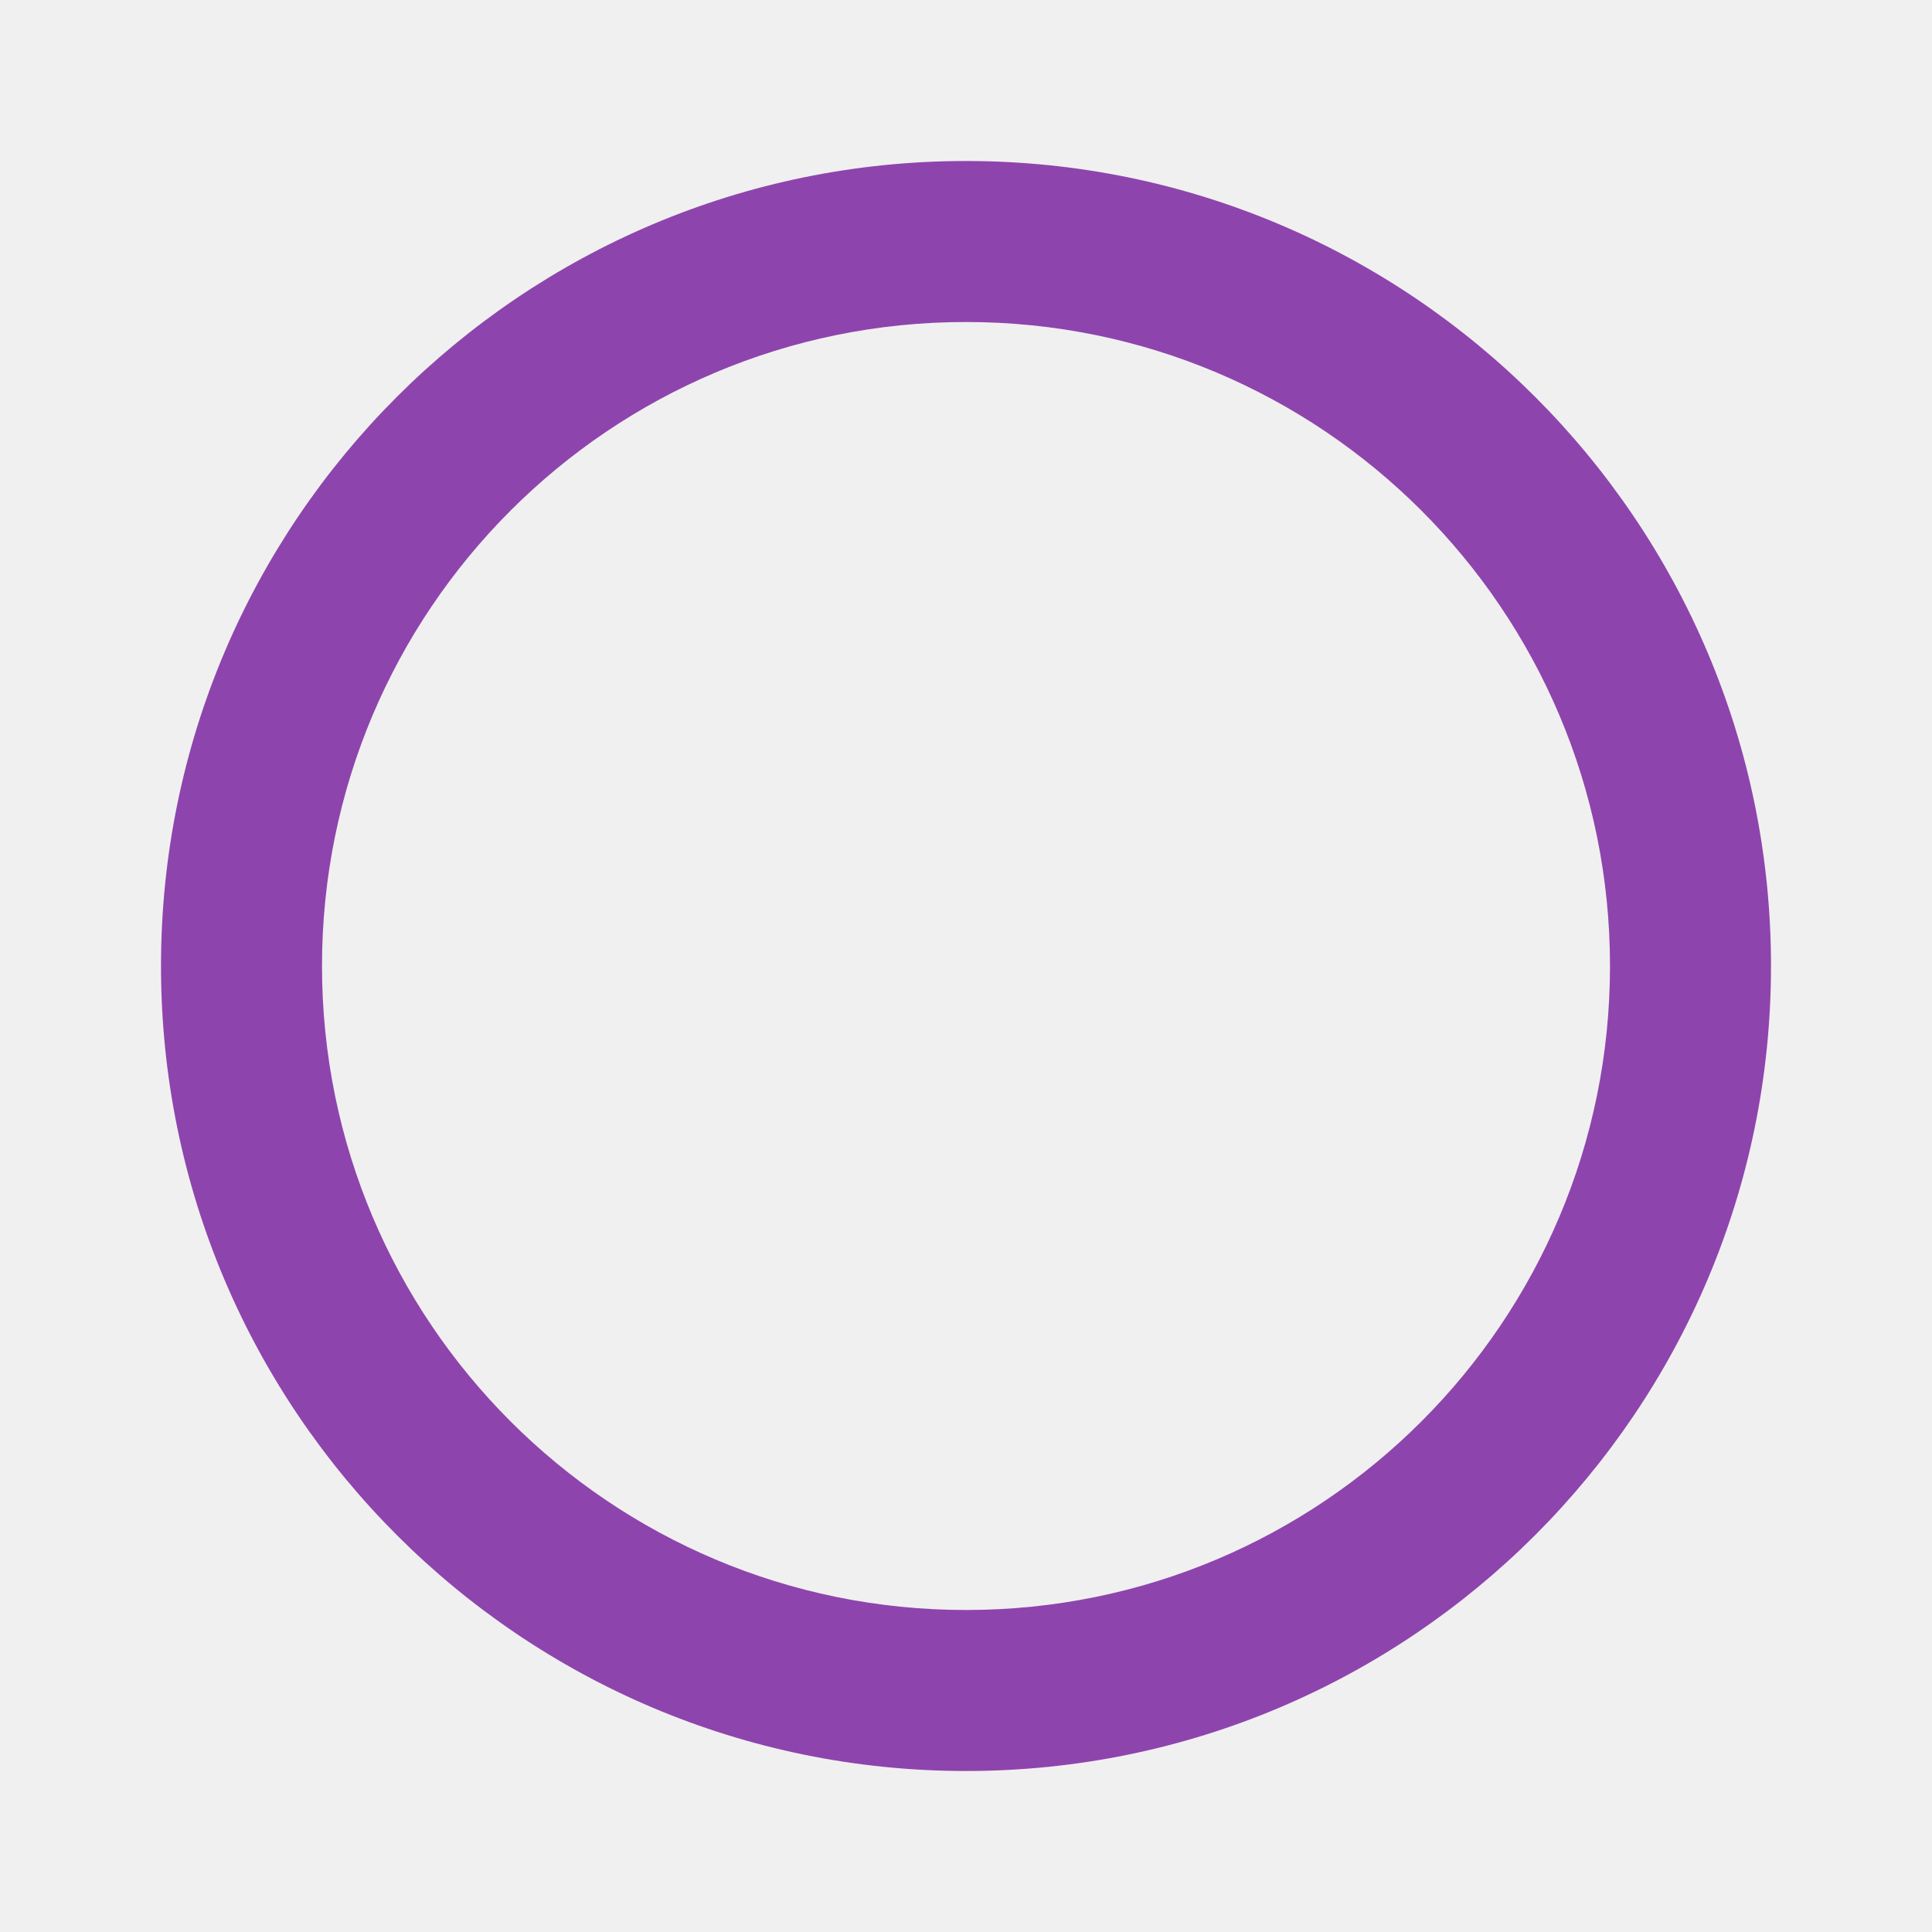
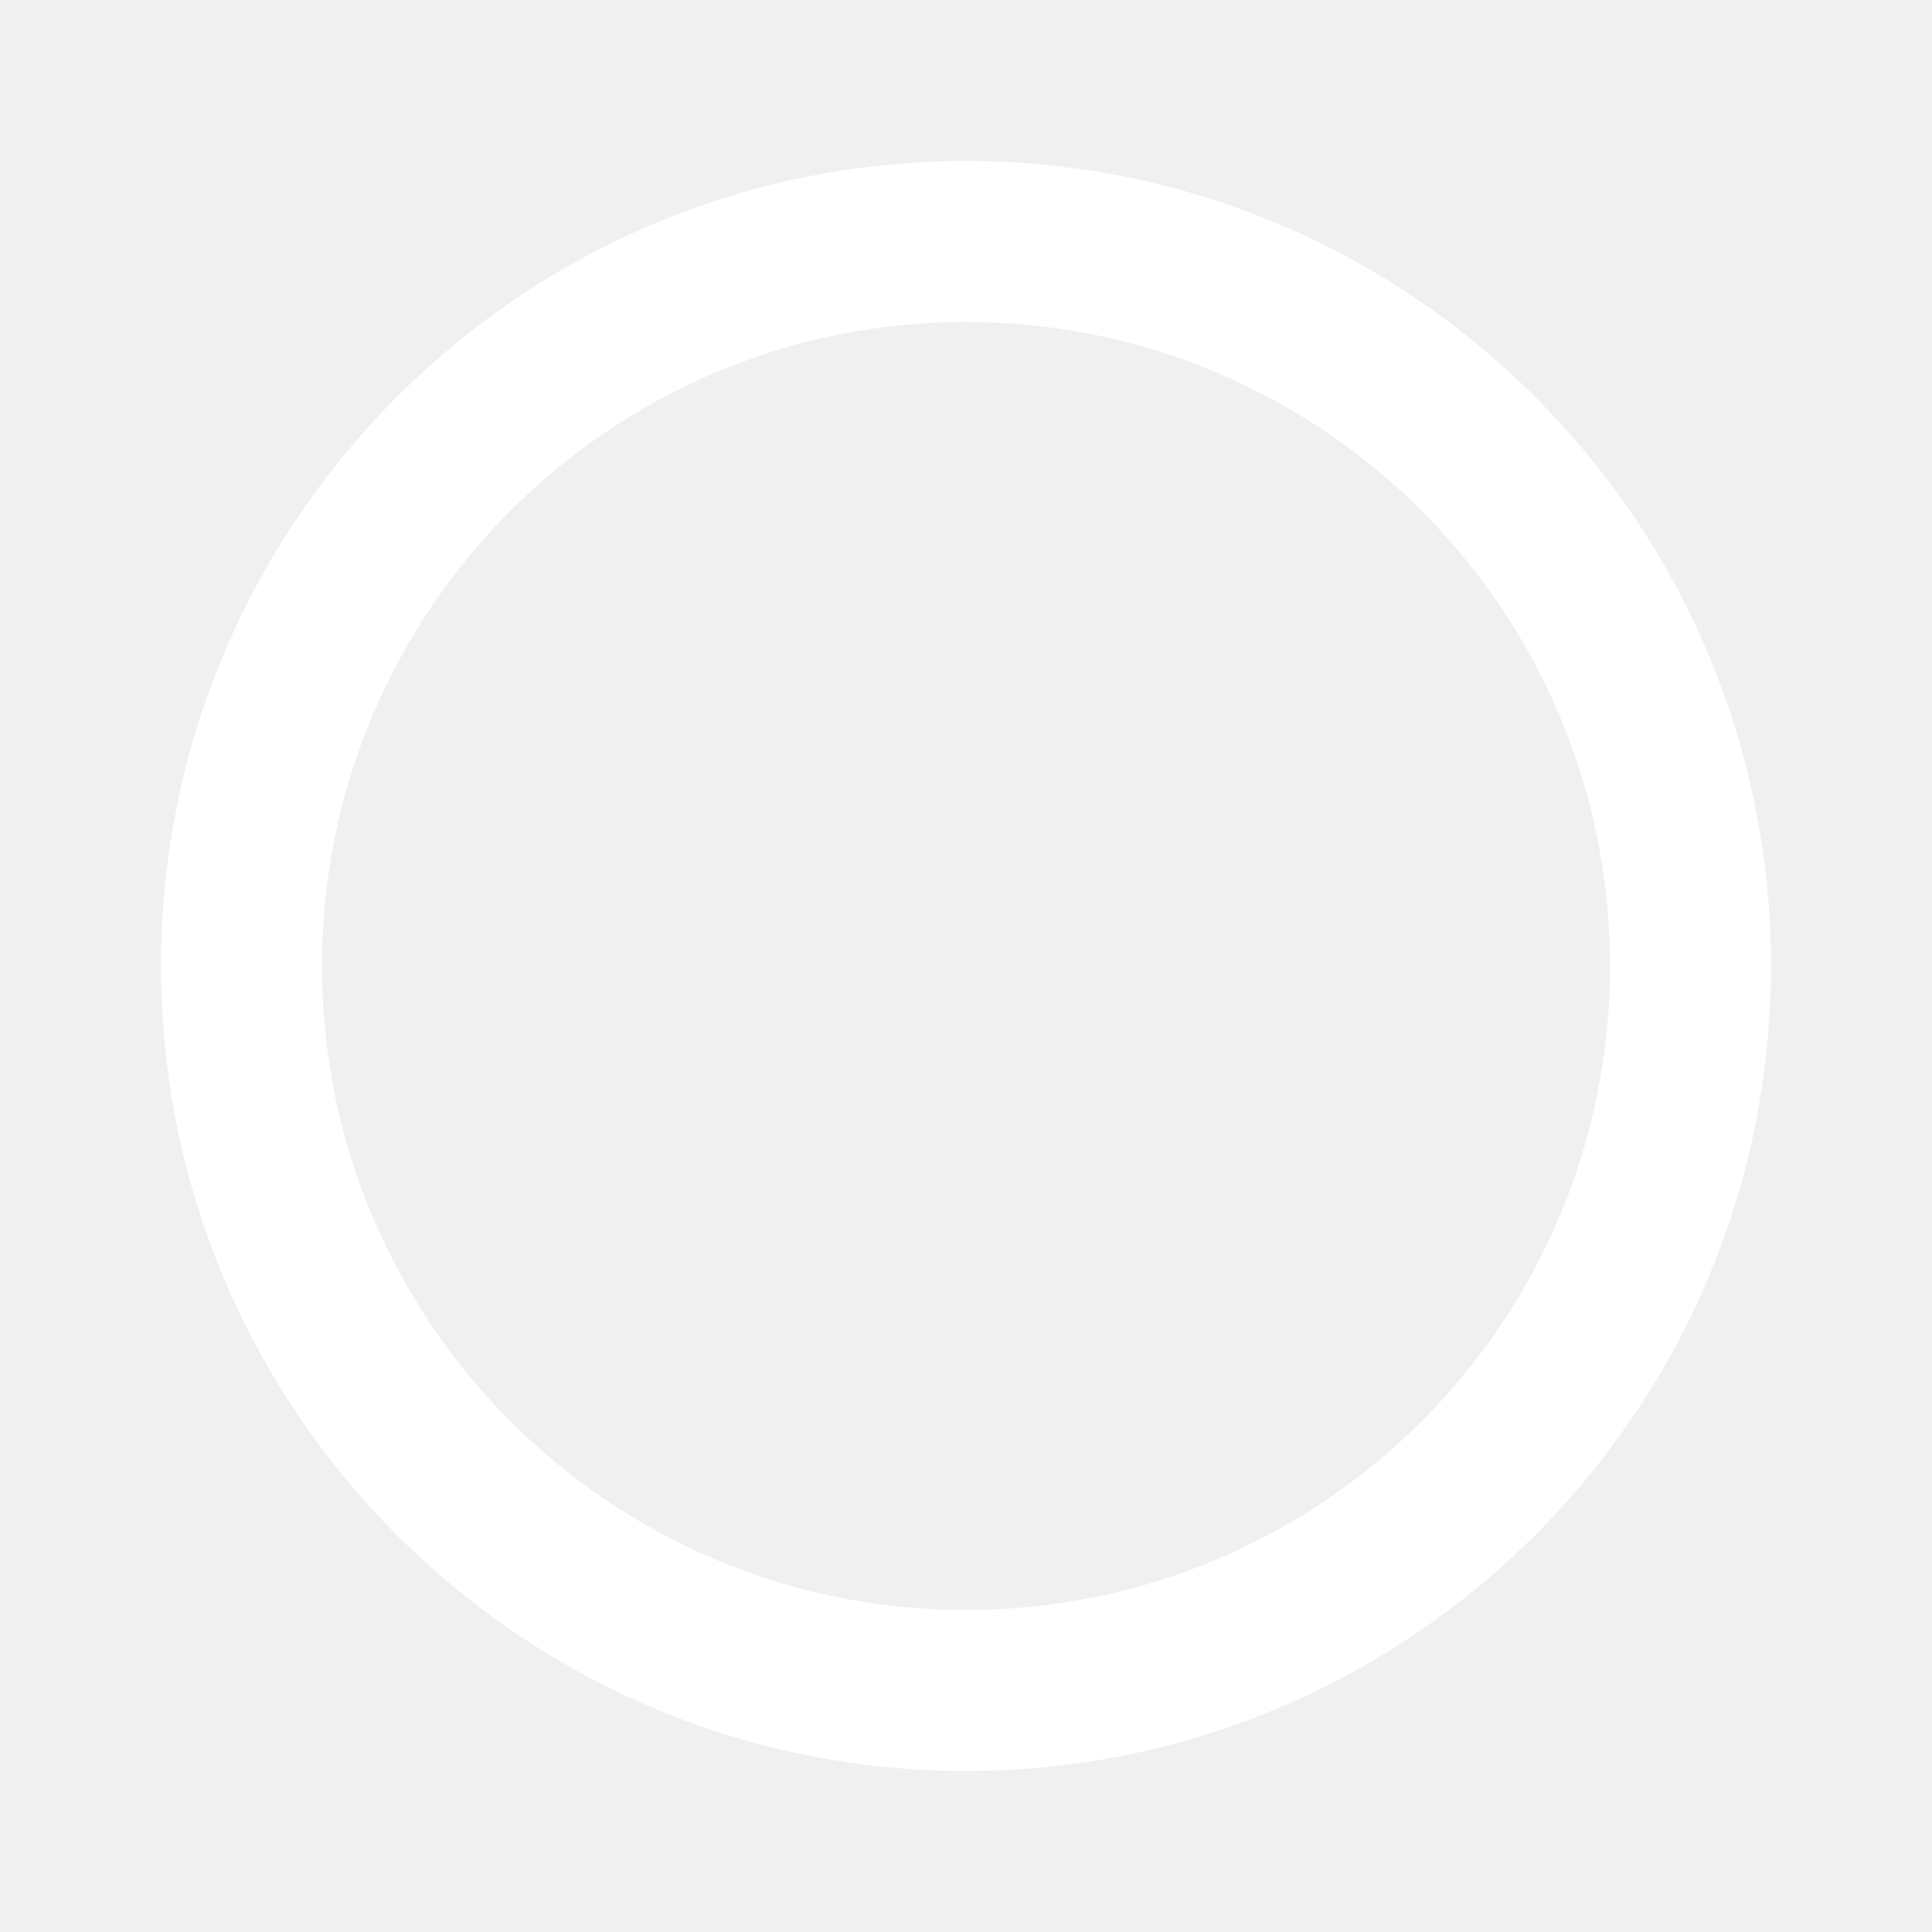
- <svg xmlns="http://www.w3.org/2000/svg" width="20" height="20" viewBox="0 0 24 24" fill="#8E44AD">
+ <svg xmlns="http://www.w3.org/2000/svg" width="20" height="20" viewBox="0 0 24 24" fill="#fff">
  <path d="M12 2C6.48 2 2 6.48 2 12s4.48 10 10 10 10-4.48 10-10S17.52 2 12 2zm0 18c-4.42 0-8-3.58-8-8s3.58-8 8-8 8 3.58 8 8-3.58 8-8 8z" />
  <path d="M0 0h24v24H0z" fill="none" />
</svg>
